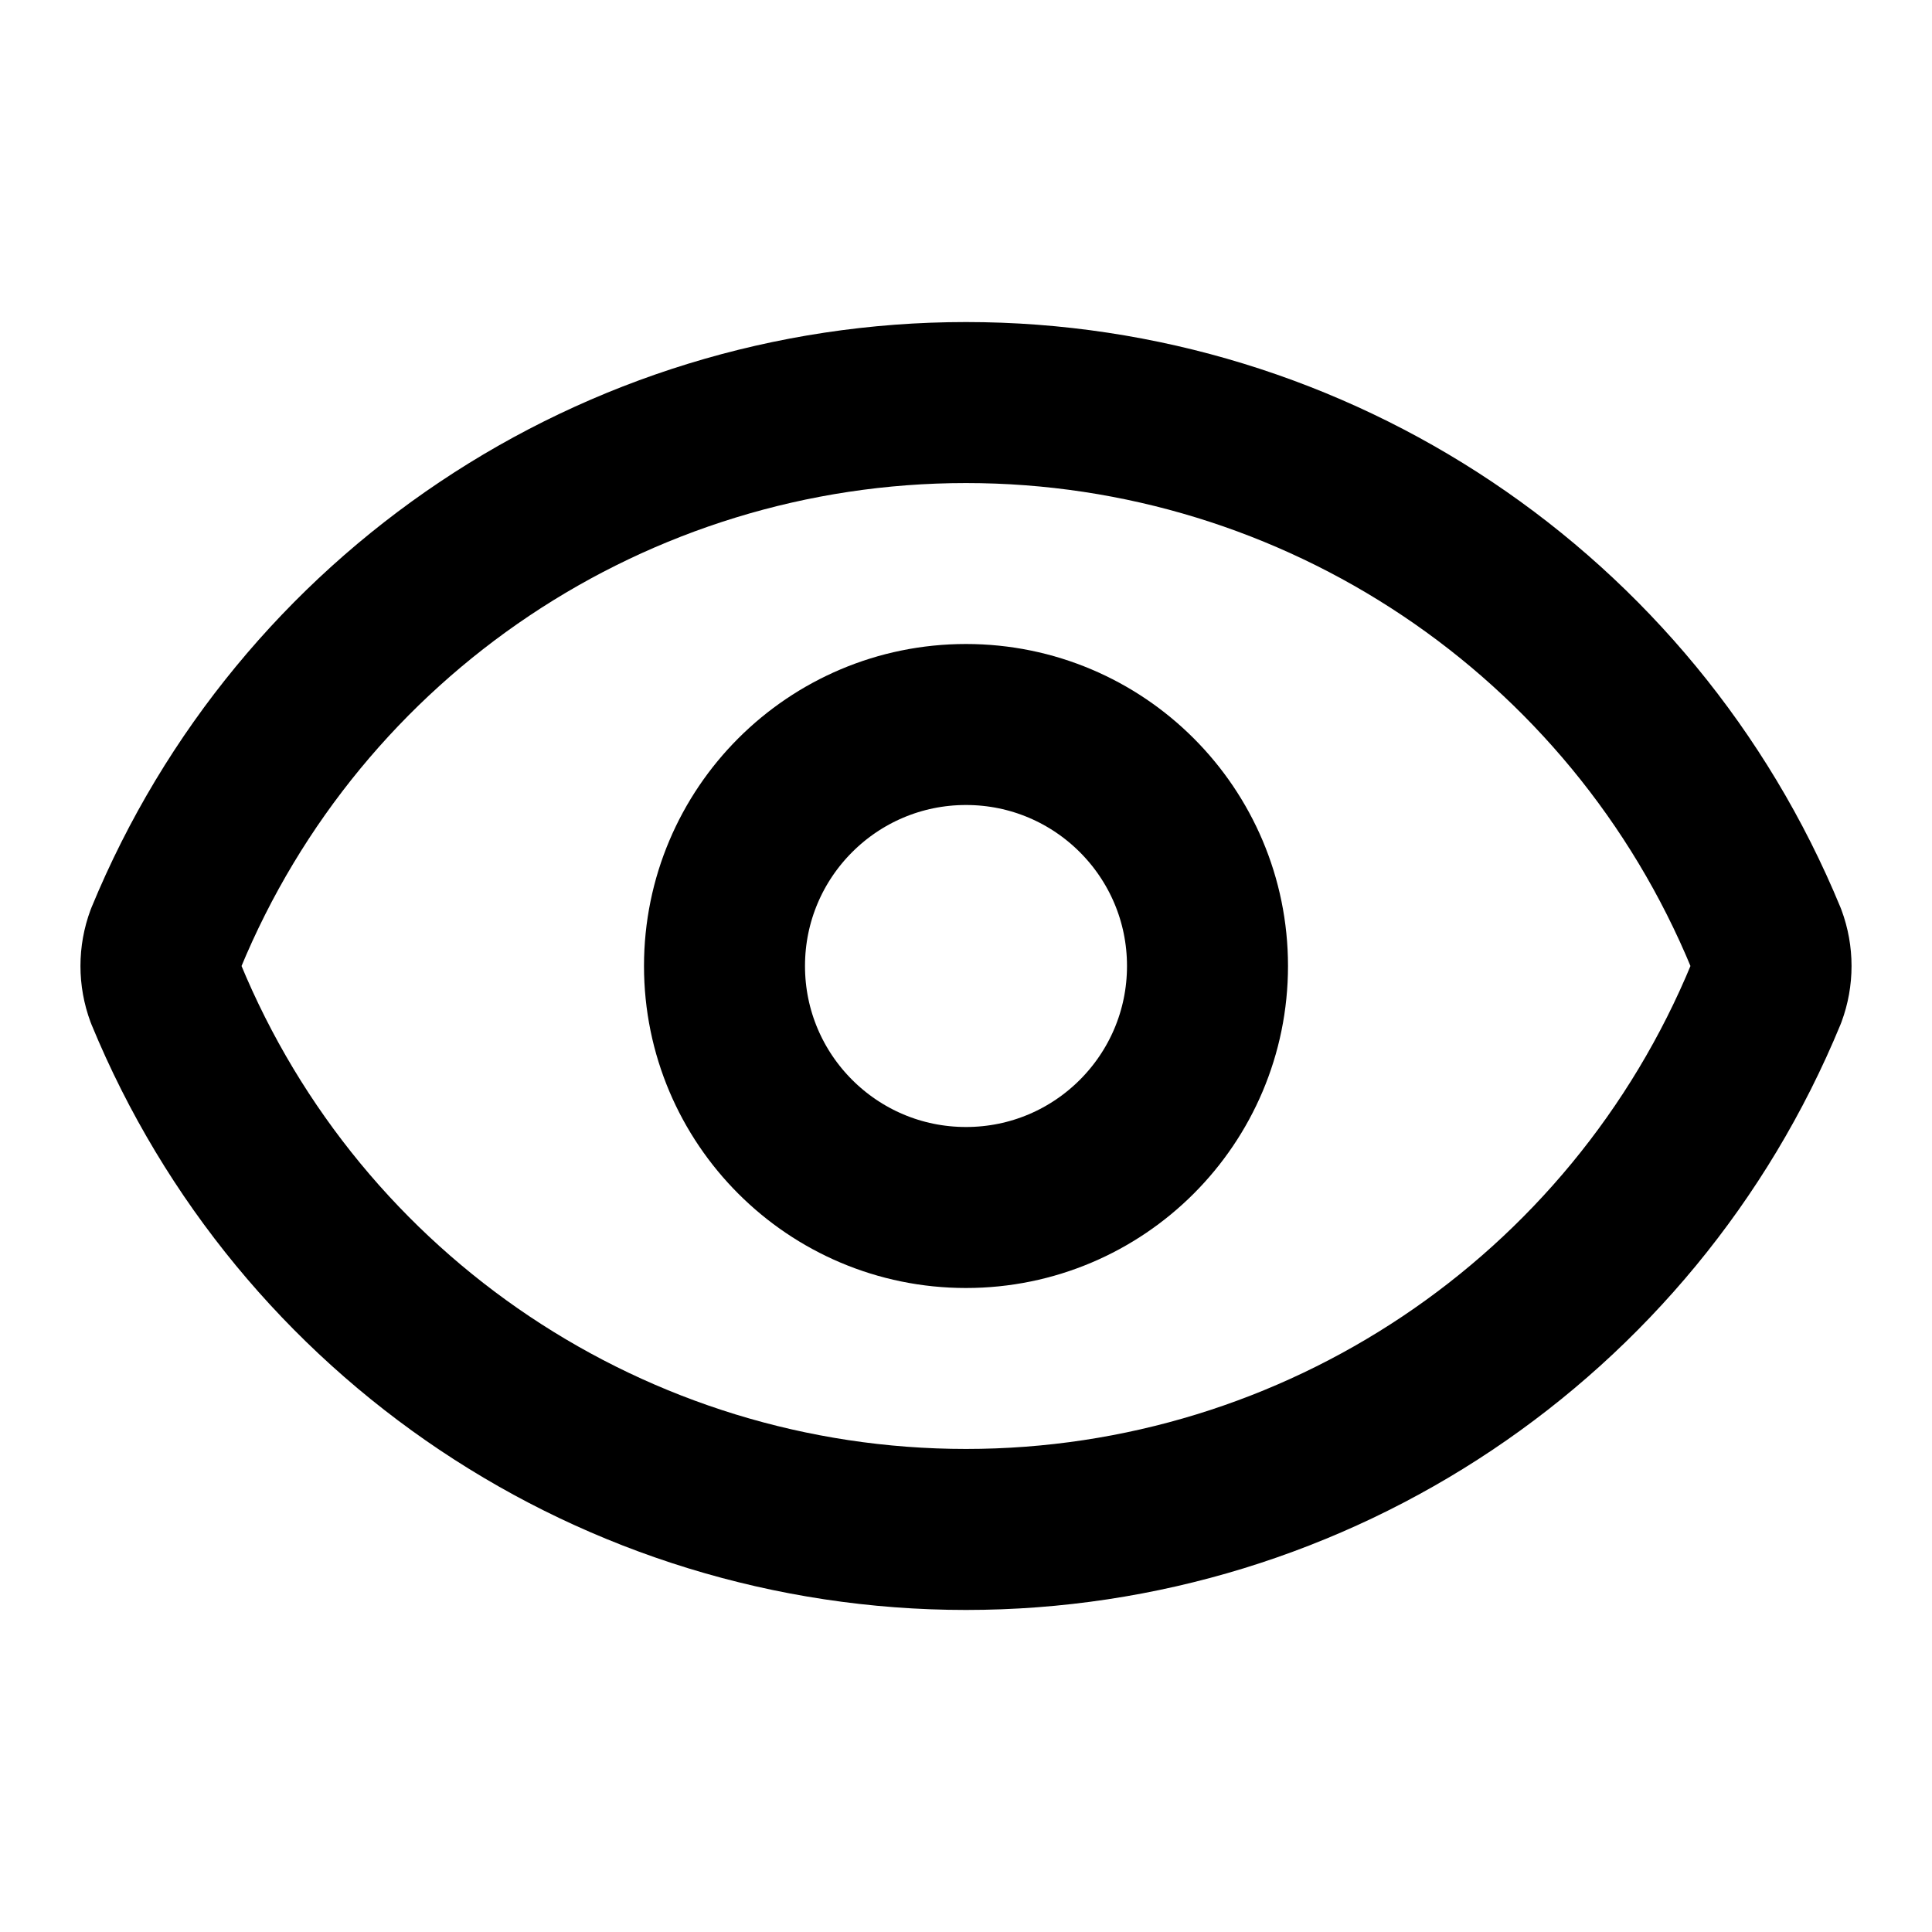
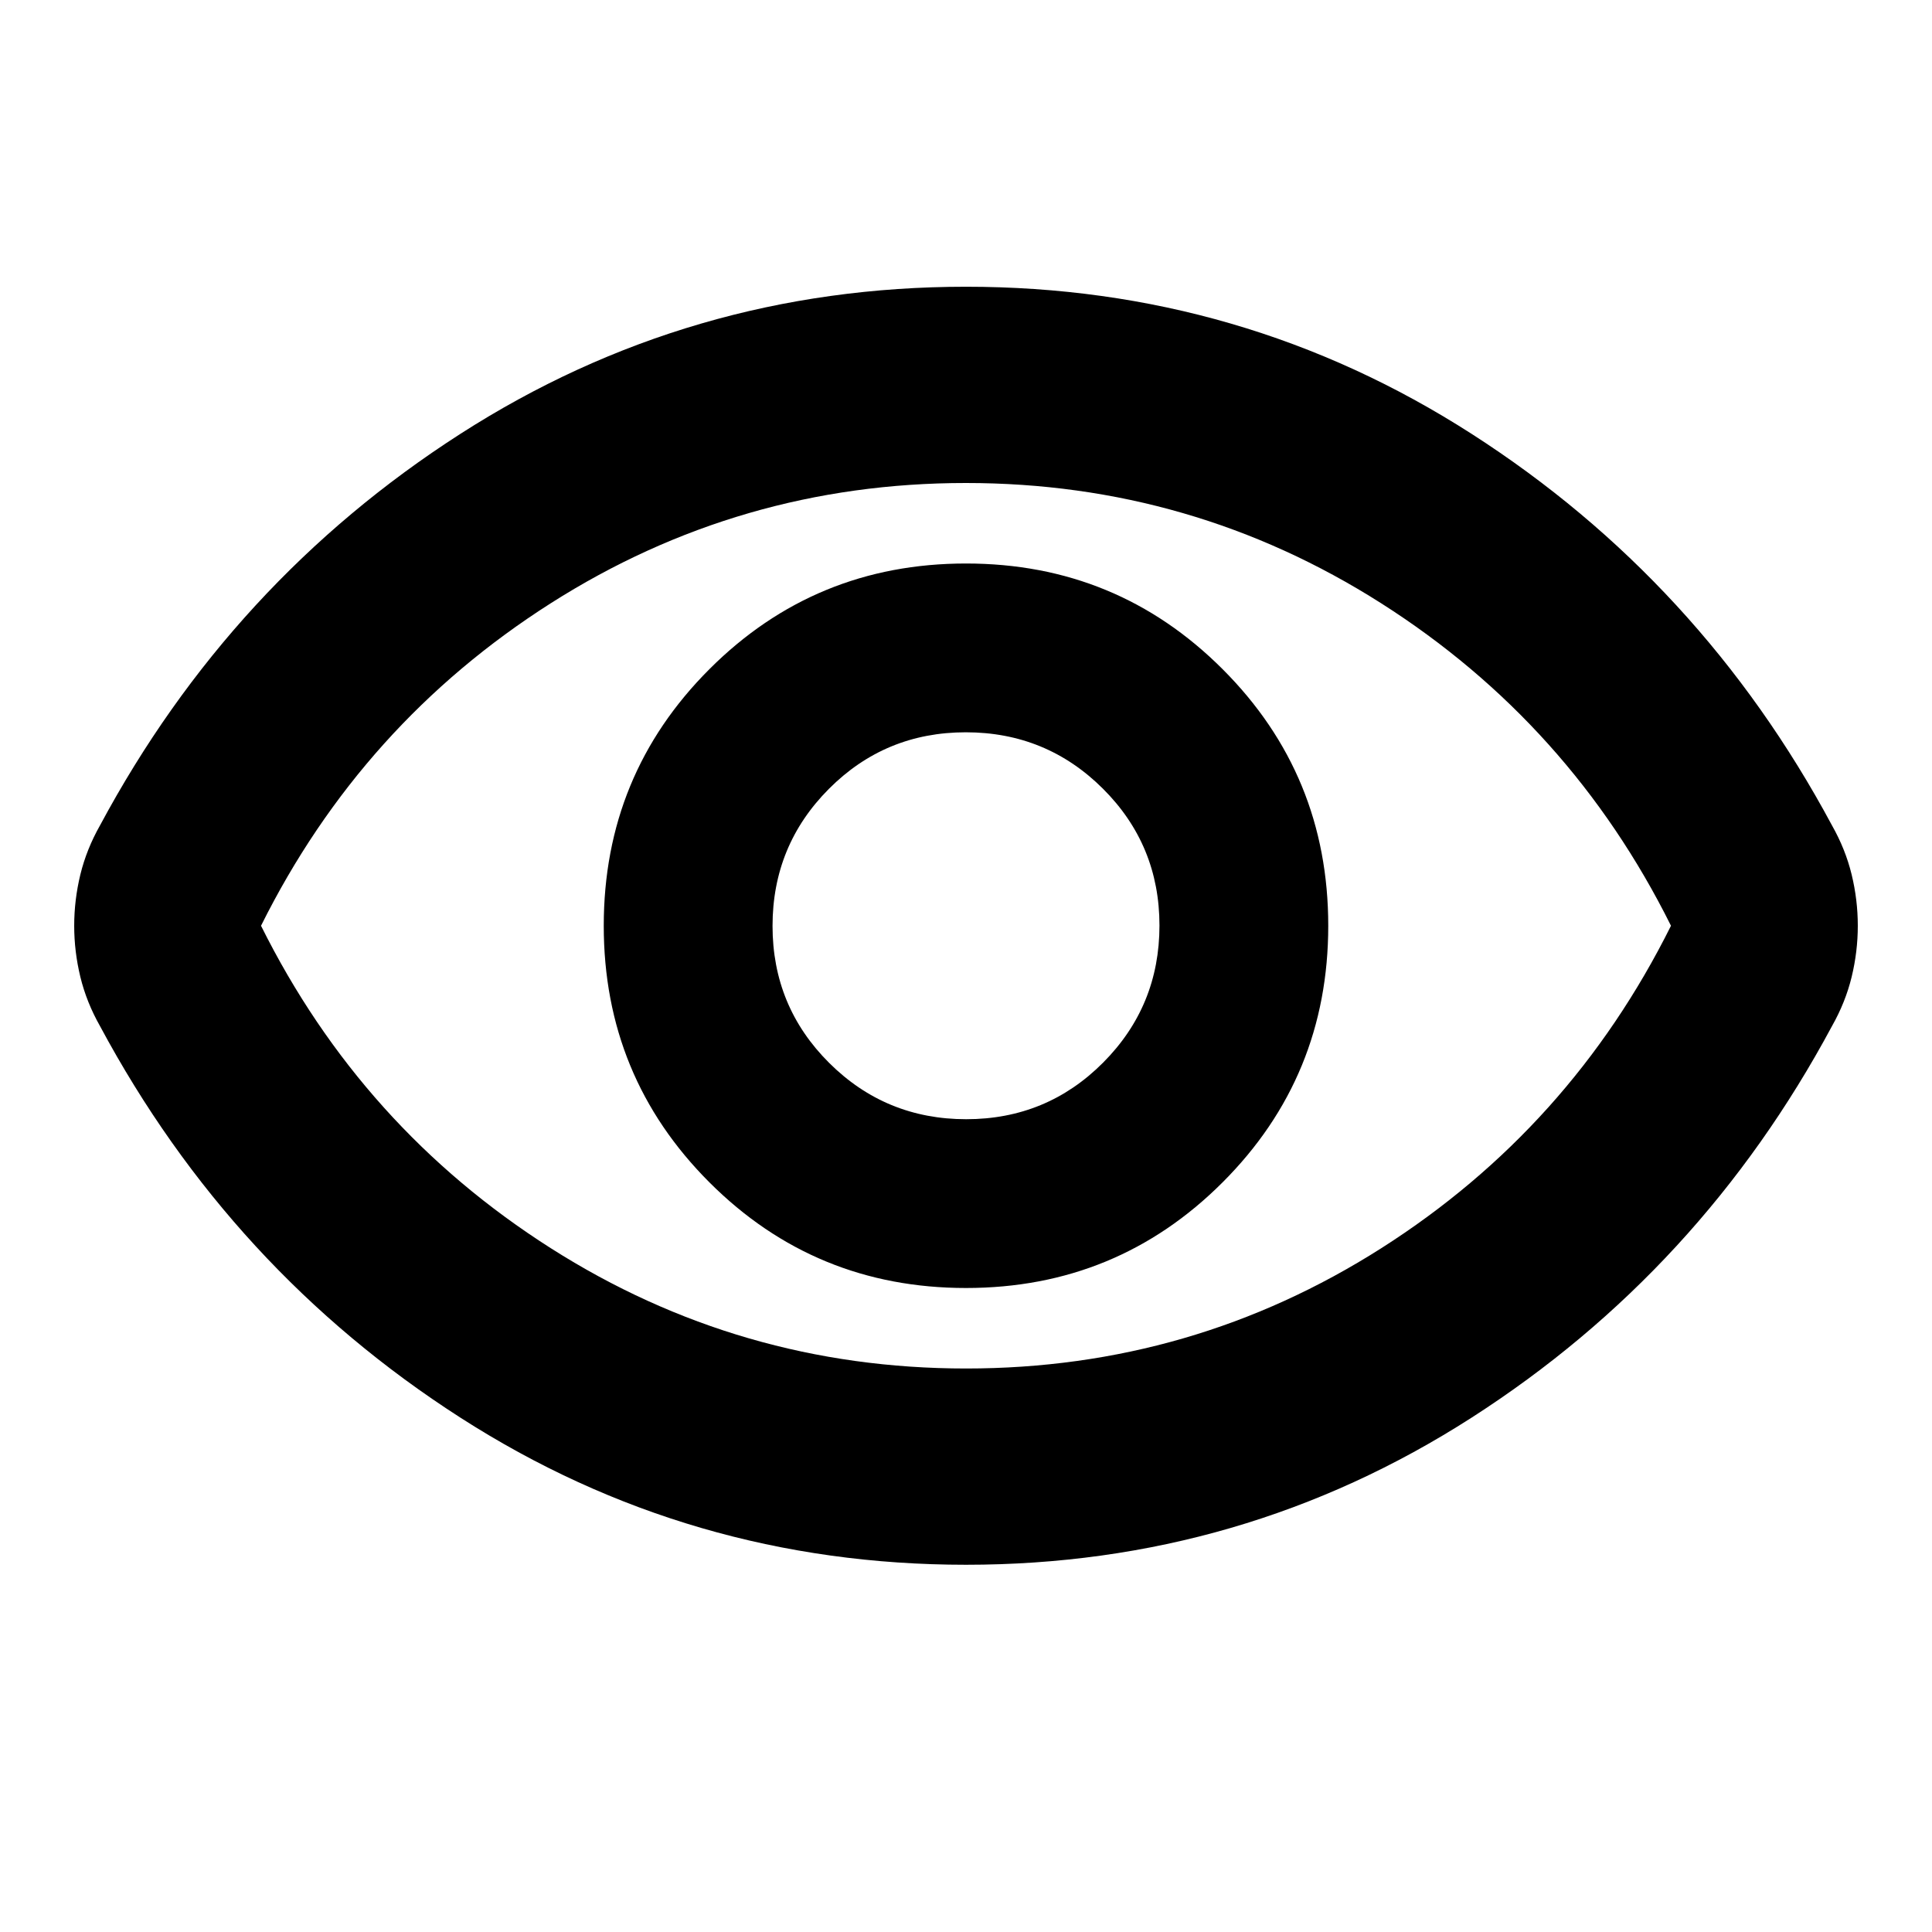
- <svg xmlns="http://www.w3.org/2000/svg" width="24" height="24" viewBox="0 0 24 24" fill="none" stroke="#000" stroke-width="2" stroke-linecap="round" stroke-linejoin="round">
-   <path d="M2.062 12.348a1 1 0 0 1 0-.696 10.75 10.75 0 0 1 19.876 0 1 1 0 0 1 0 .696 10.75 10.75 0 0 1-19.876 0" />
-   <circle cx="12" cy="12" r="3" />
+ <svg xmlns="http://www.w3.org/2000/svg" height="24" viewBox="0 -960 960 960" width="24" fill="#000">
+   <path d="M480-320q75 0 127.5-52.5T660-500q0-75-52.5-127.5T480-680q-75 0-127.5 52.5T300-500q0 75 52.5 127.5T480-320Zm.1-83.87q-40.01 0-68.12-28.01-28.11-28.01-28.11-68.02 0-40.01 28.01-68.12 28.01-28.11 68.02-28.11 40.01 0 68.12 28.01 28.11 28.01 28.11 68.02 0 40.01-28.01 68.12-28.01 28.11-68.02 28.11Zm-.1 221.39q-137.39 0-251.28-73.13Q114.83-328.74 49.7-450.13q-6.7-11.83-9.77-24.43-3.06-12.61-3.06-25.44 0-12.83 3.06-25.44 3.07-12.6 9.77-24.43 65.13-121.39 179.02-194.52Q342.61-817.52 480-817.52t251.28 73.13q113.89 73.13 179.02 194.52 6.7 11.83 9.77 24.43 3.06 12.61 3.06 25.44 0 12.83-3.06 25.44-3.07 12.6-9.77 24.43-65.13 121.39-179.02 194.52Q617.39-182.48 480-182.48ZM480-500Zm.05 220q112.38 0 206.32-59.78Q780.3-399.57 830.3-500q-50-100.43-143.98-160.22Q592.33-720 479.95-720q-112.38 0-206.32 59.78Q179.7-600.43 129.7-500q50 100.43 143.98 160.22Q367.67-280 480.05-280Z" />
</svg>
